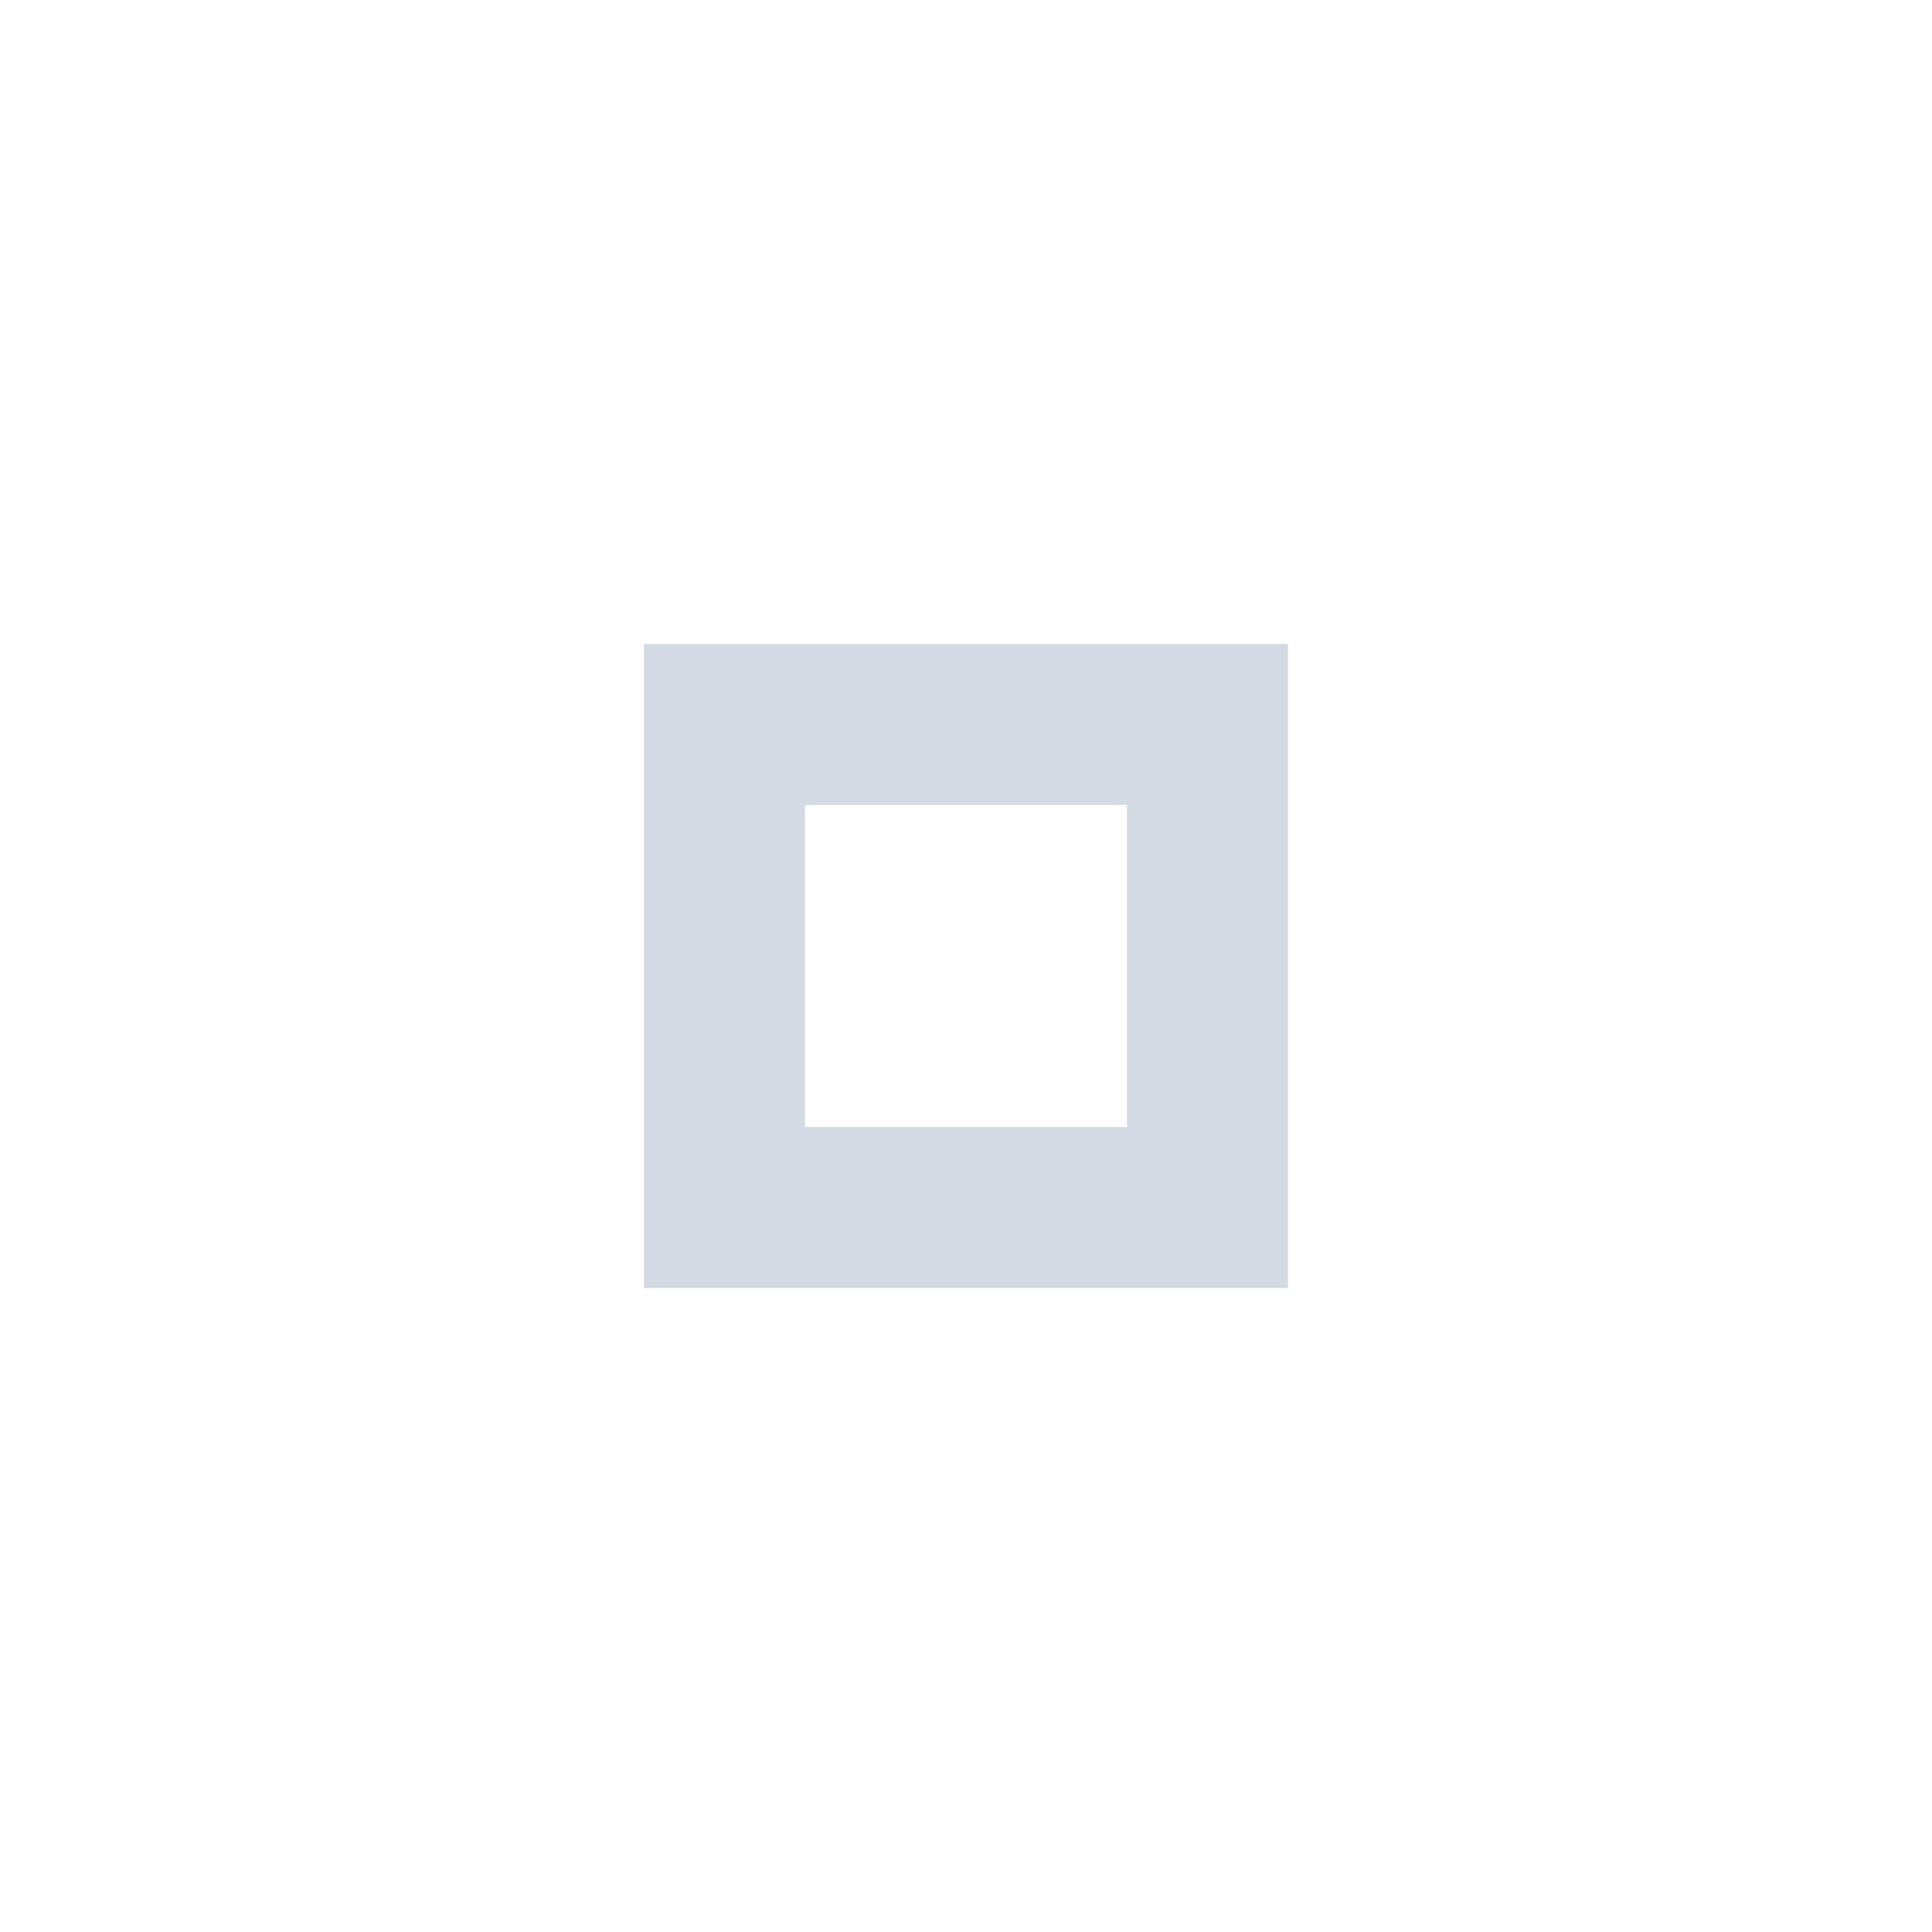
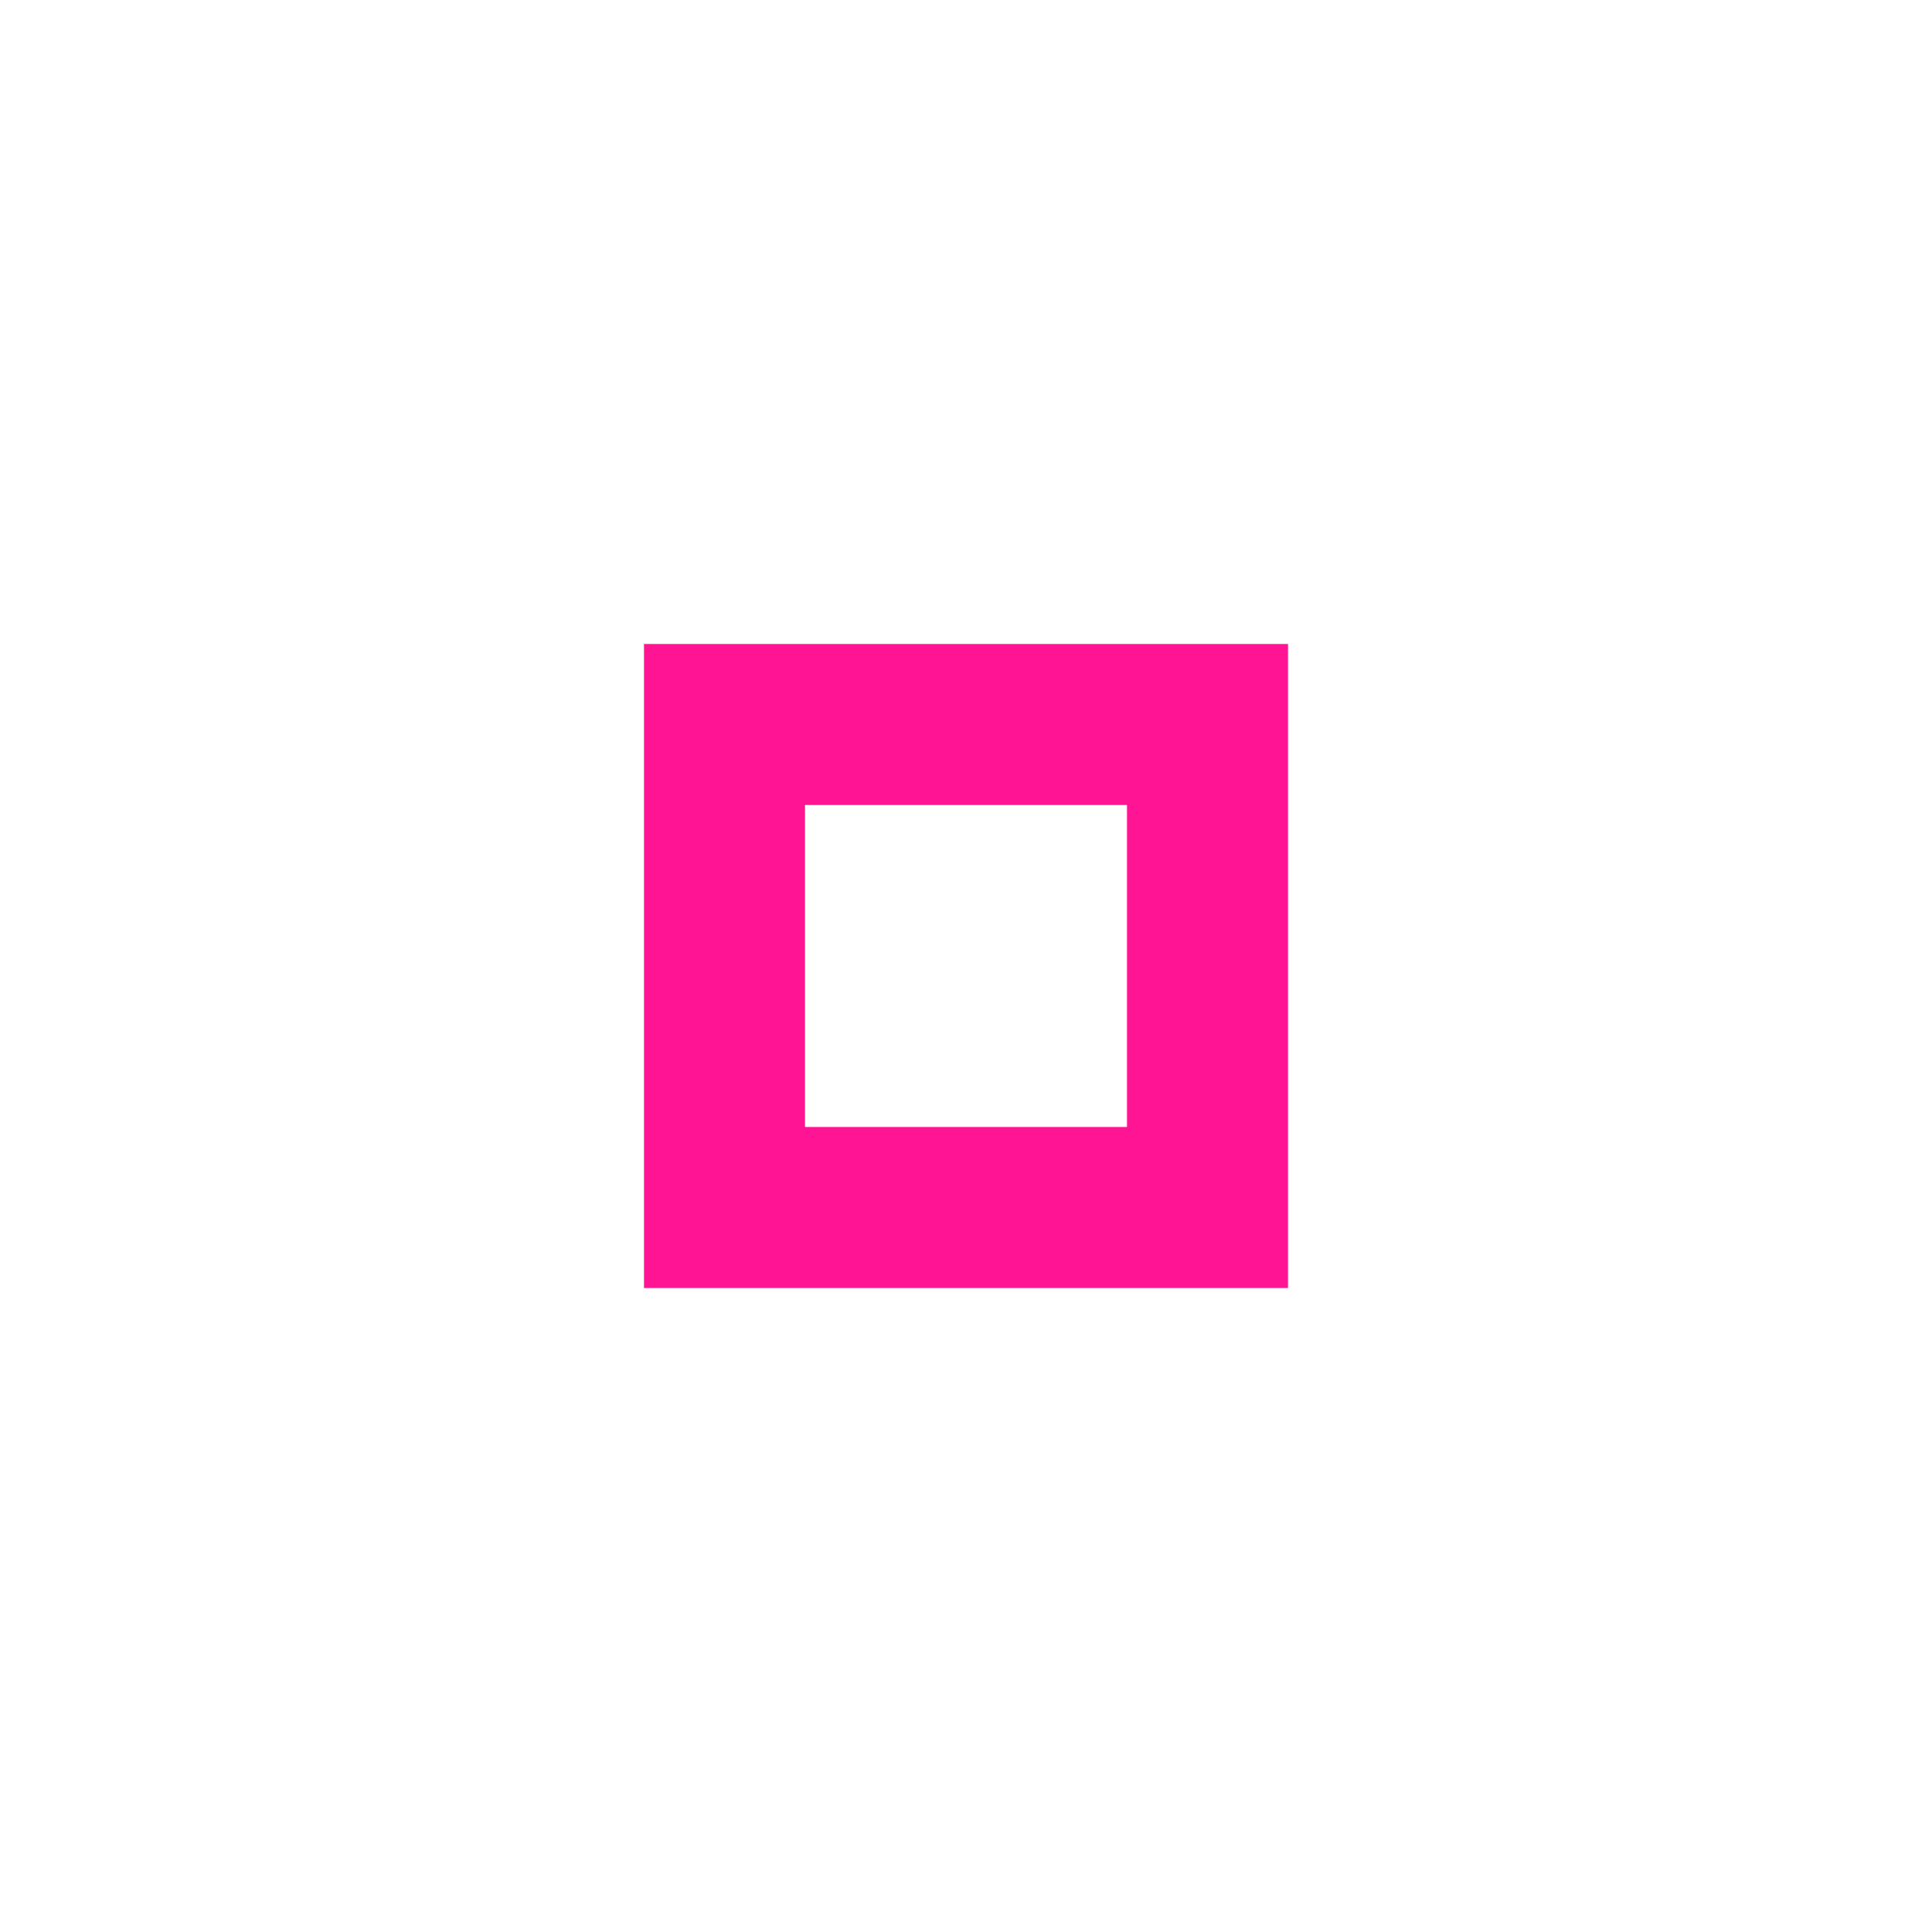
<svg xmlns="http://www.w3.org/2000/svg" version="1.1" x="0px" y="0px" width="24px" height="24px" viewBox="0 0 24 24" xml:space="preserve">
-   <path fill="#d3dae3" d="M14,14h-4v-4h4V14z M16,8H8v8h8V8z" />
+   <path fill="#ff1493" d="M14,14h-4v-4h4V14z M16,8H8v8h8V8z" />
</svg>
